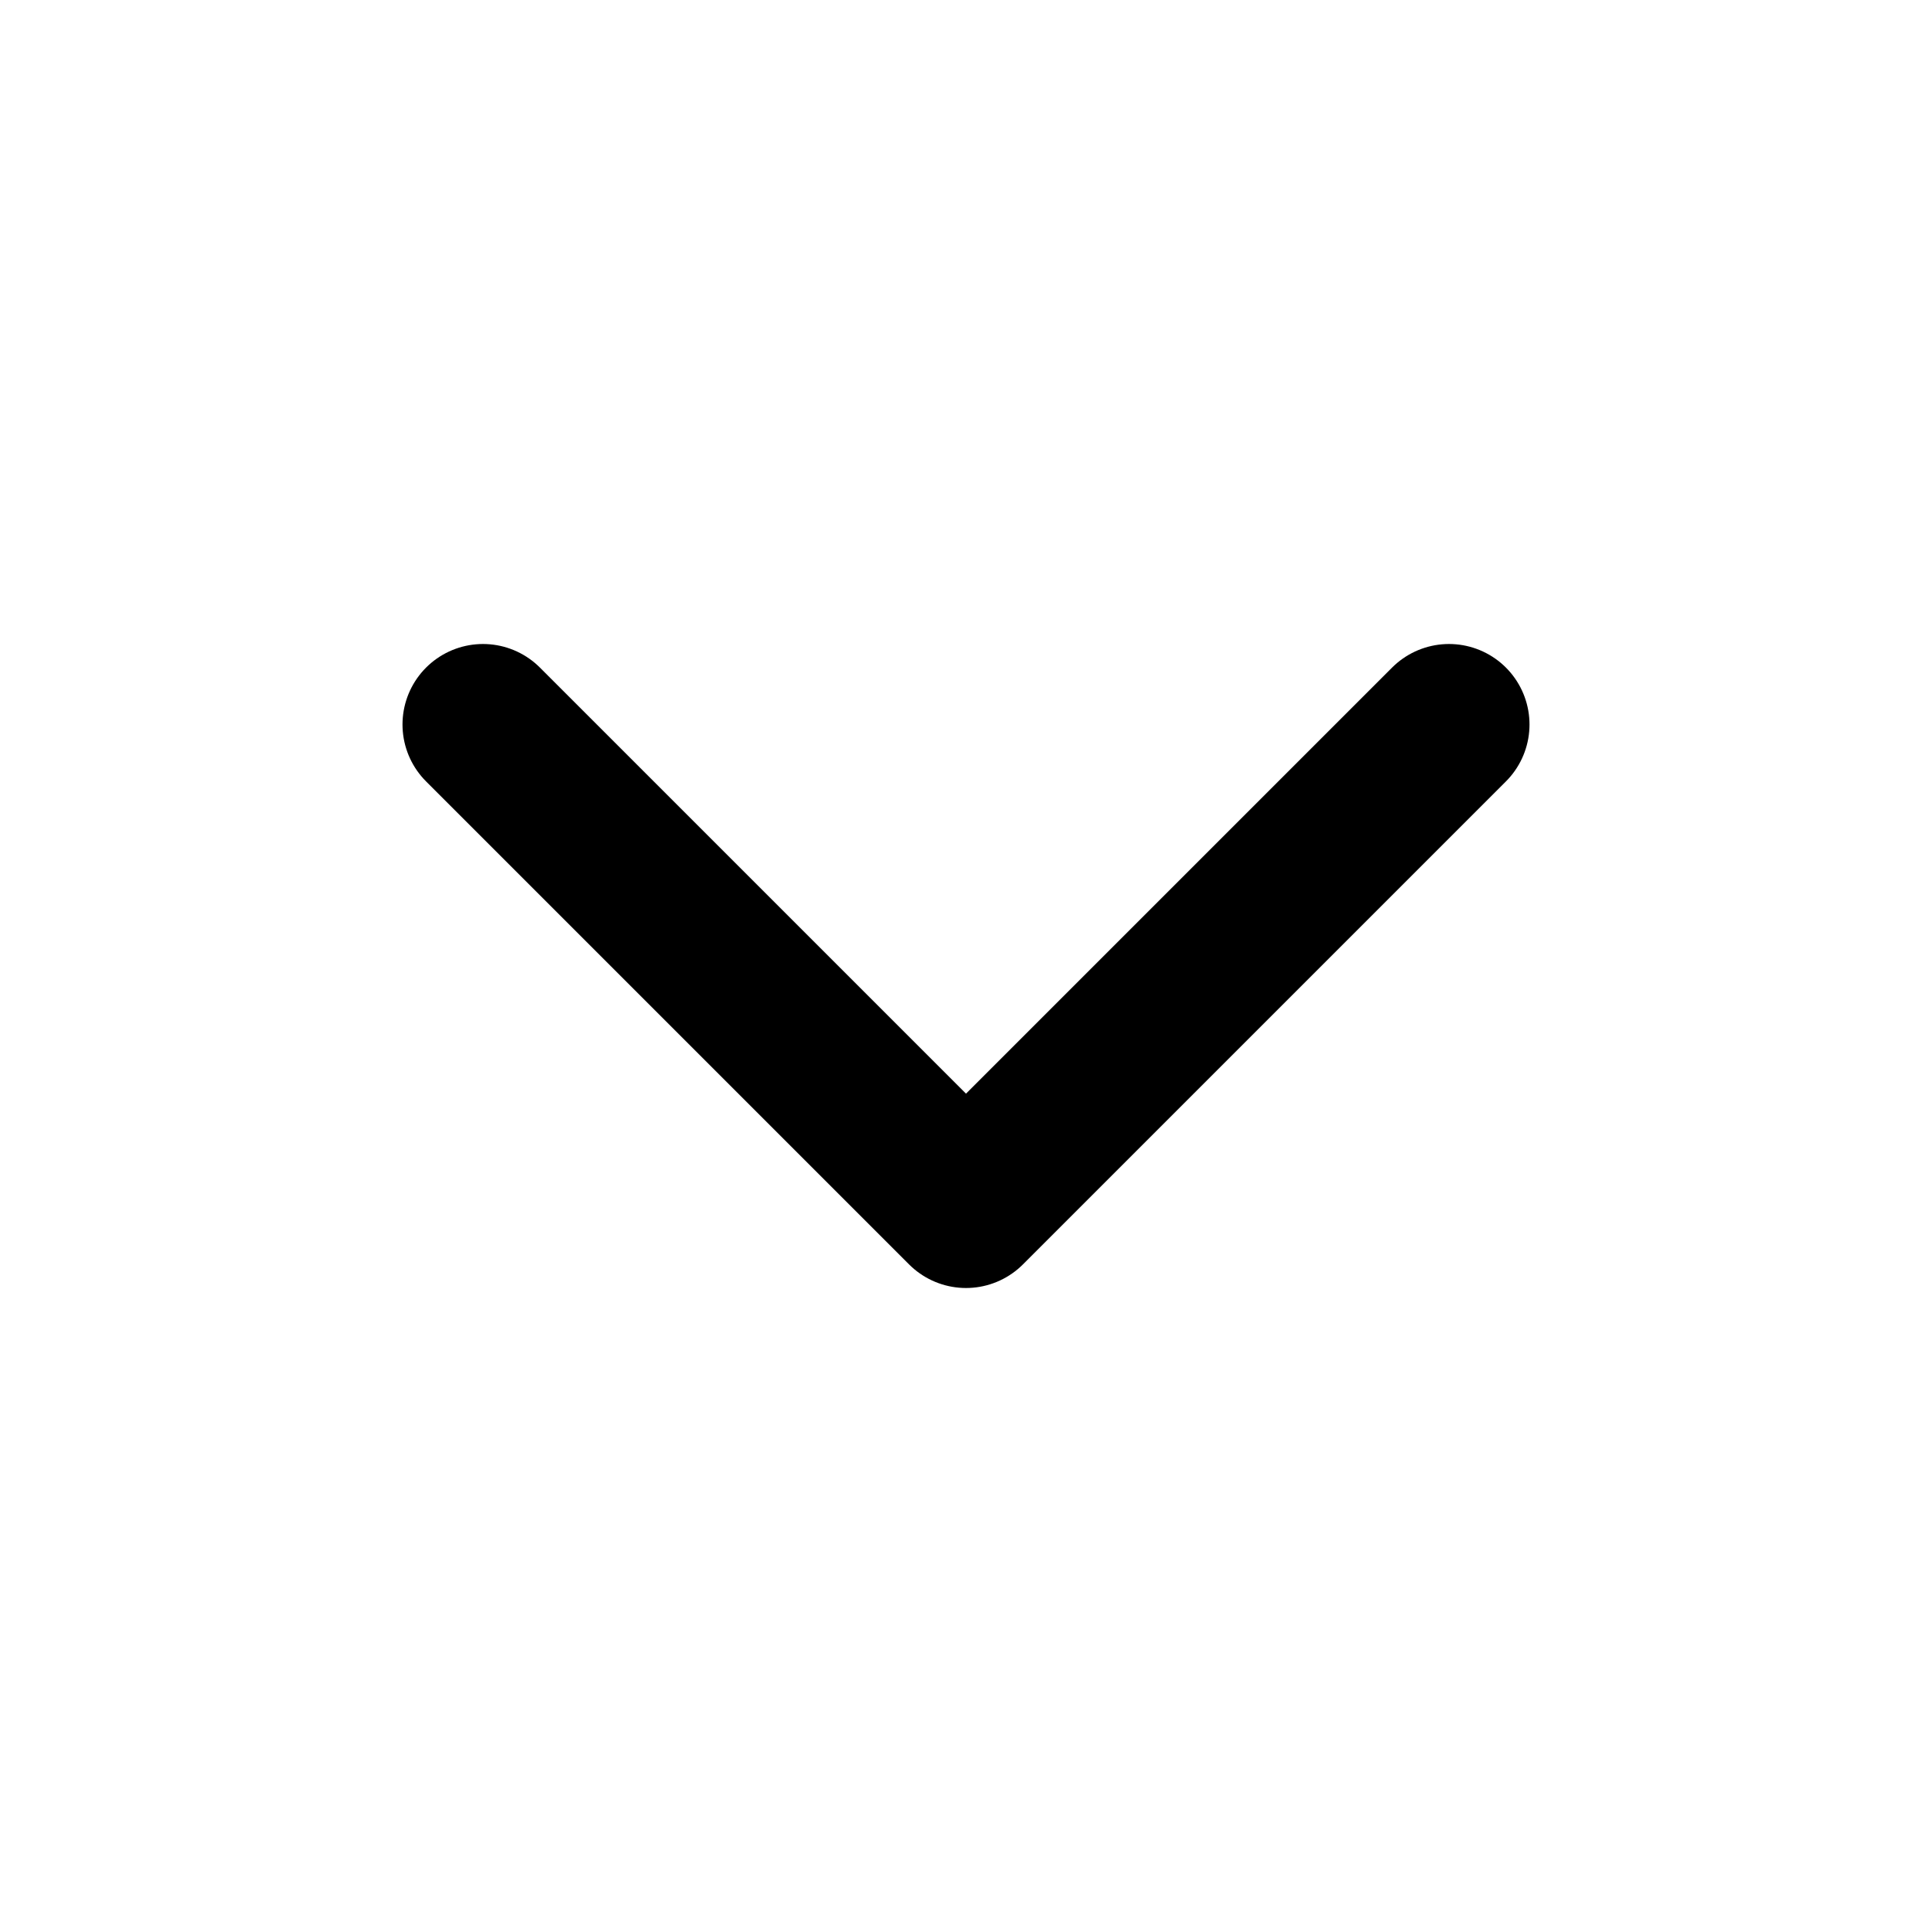
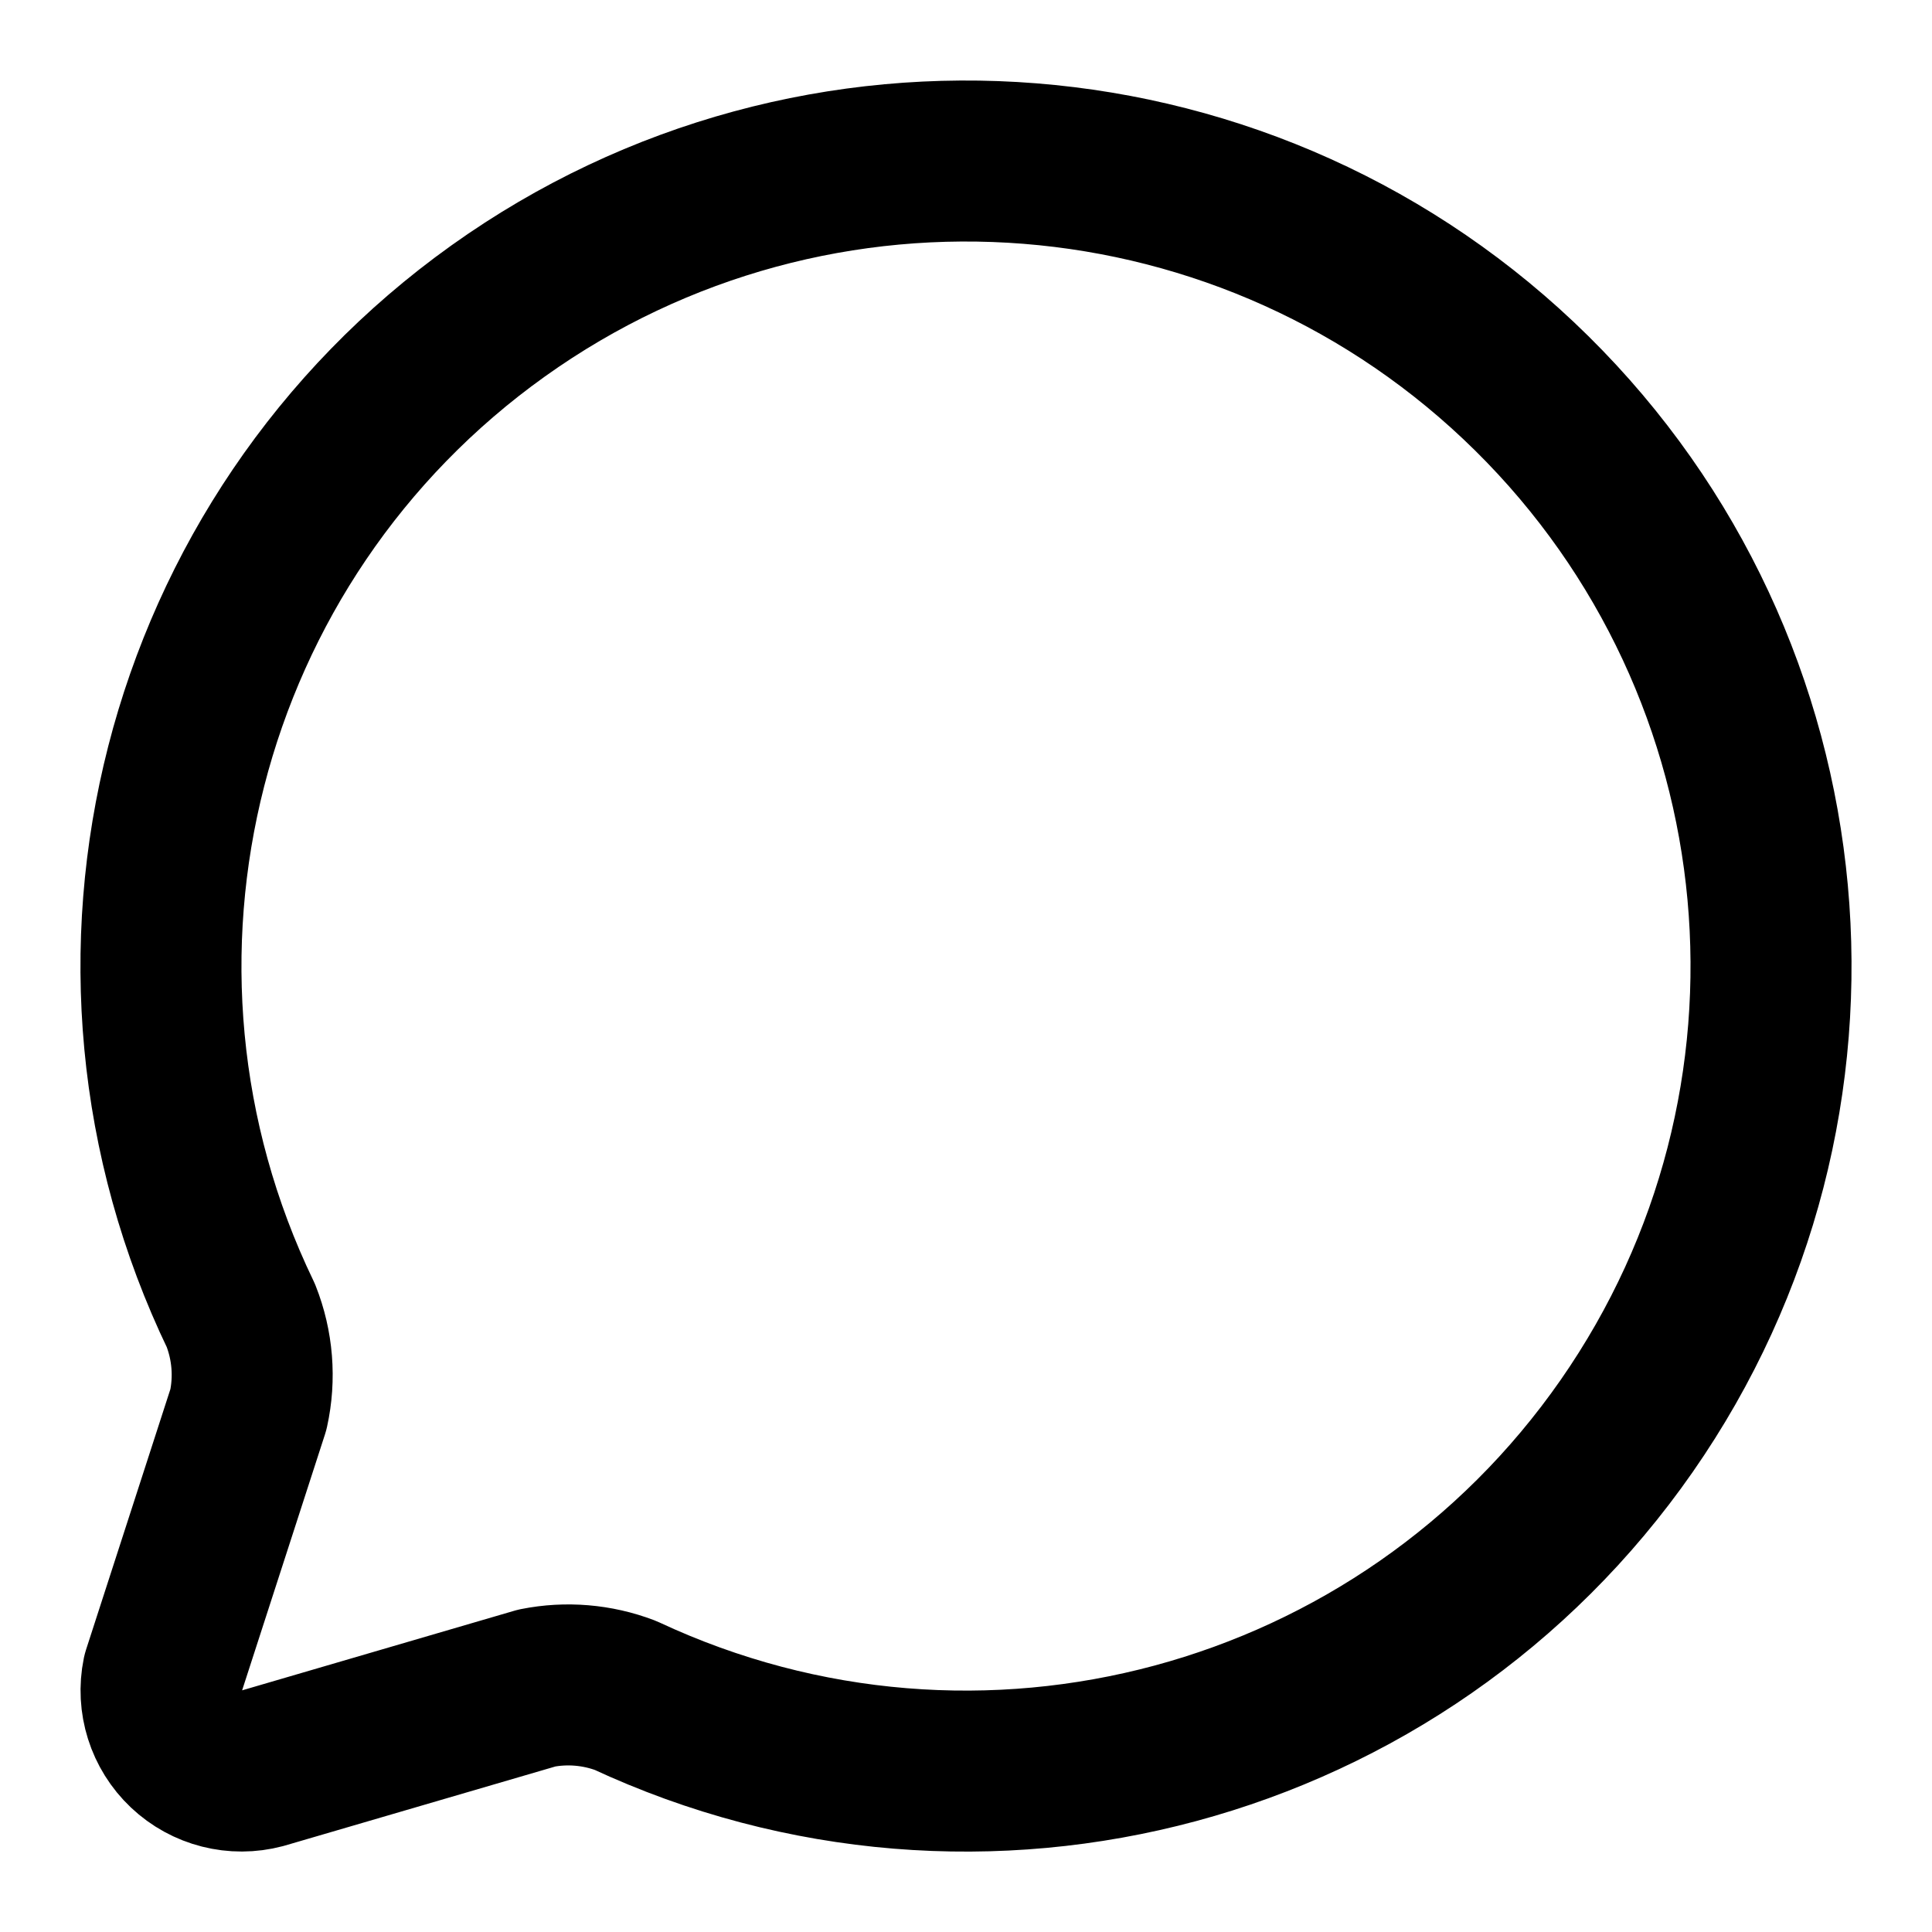
- <svg xmlns="http://www.w3.org/2000/svg" class="lucide lucide-chevron-down" width="24" height="24" viewBox="0 0 24 24" fill="none" stroke="currentColor" stroke-width="2" stroke-linecap="round" stroke-linejoin="round">
-   <path d="m6 9 6 6 6-6" />
+ <svg xmlns="http://www.w3.org/2000/svg" class="lucide lucide-message-circle" width="24" height="24" viewBox="0 0 24 24" fill="none" stroke="currentColor" stroke-width="2" stroke-linecap="round" stroke-linejoin="round">
+   <path d="M2.992 16.342a2 2 0 0 1 .094 1.167l-1.065 3.29a1 1 0 0 0 1.236 1.168l3.413-.998a2 2 0 0 1 1.099.092 10 10 0 1 0-4.777-4.719" />
</svg>
